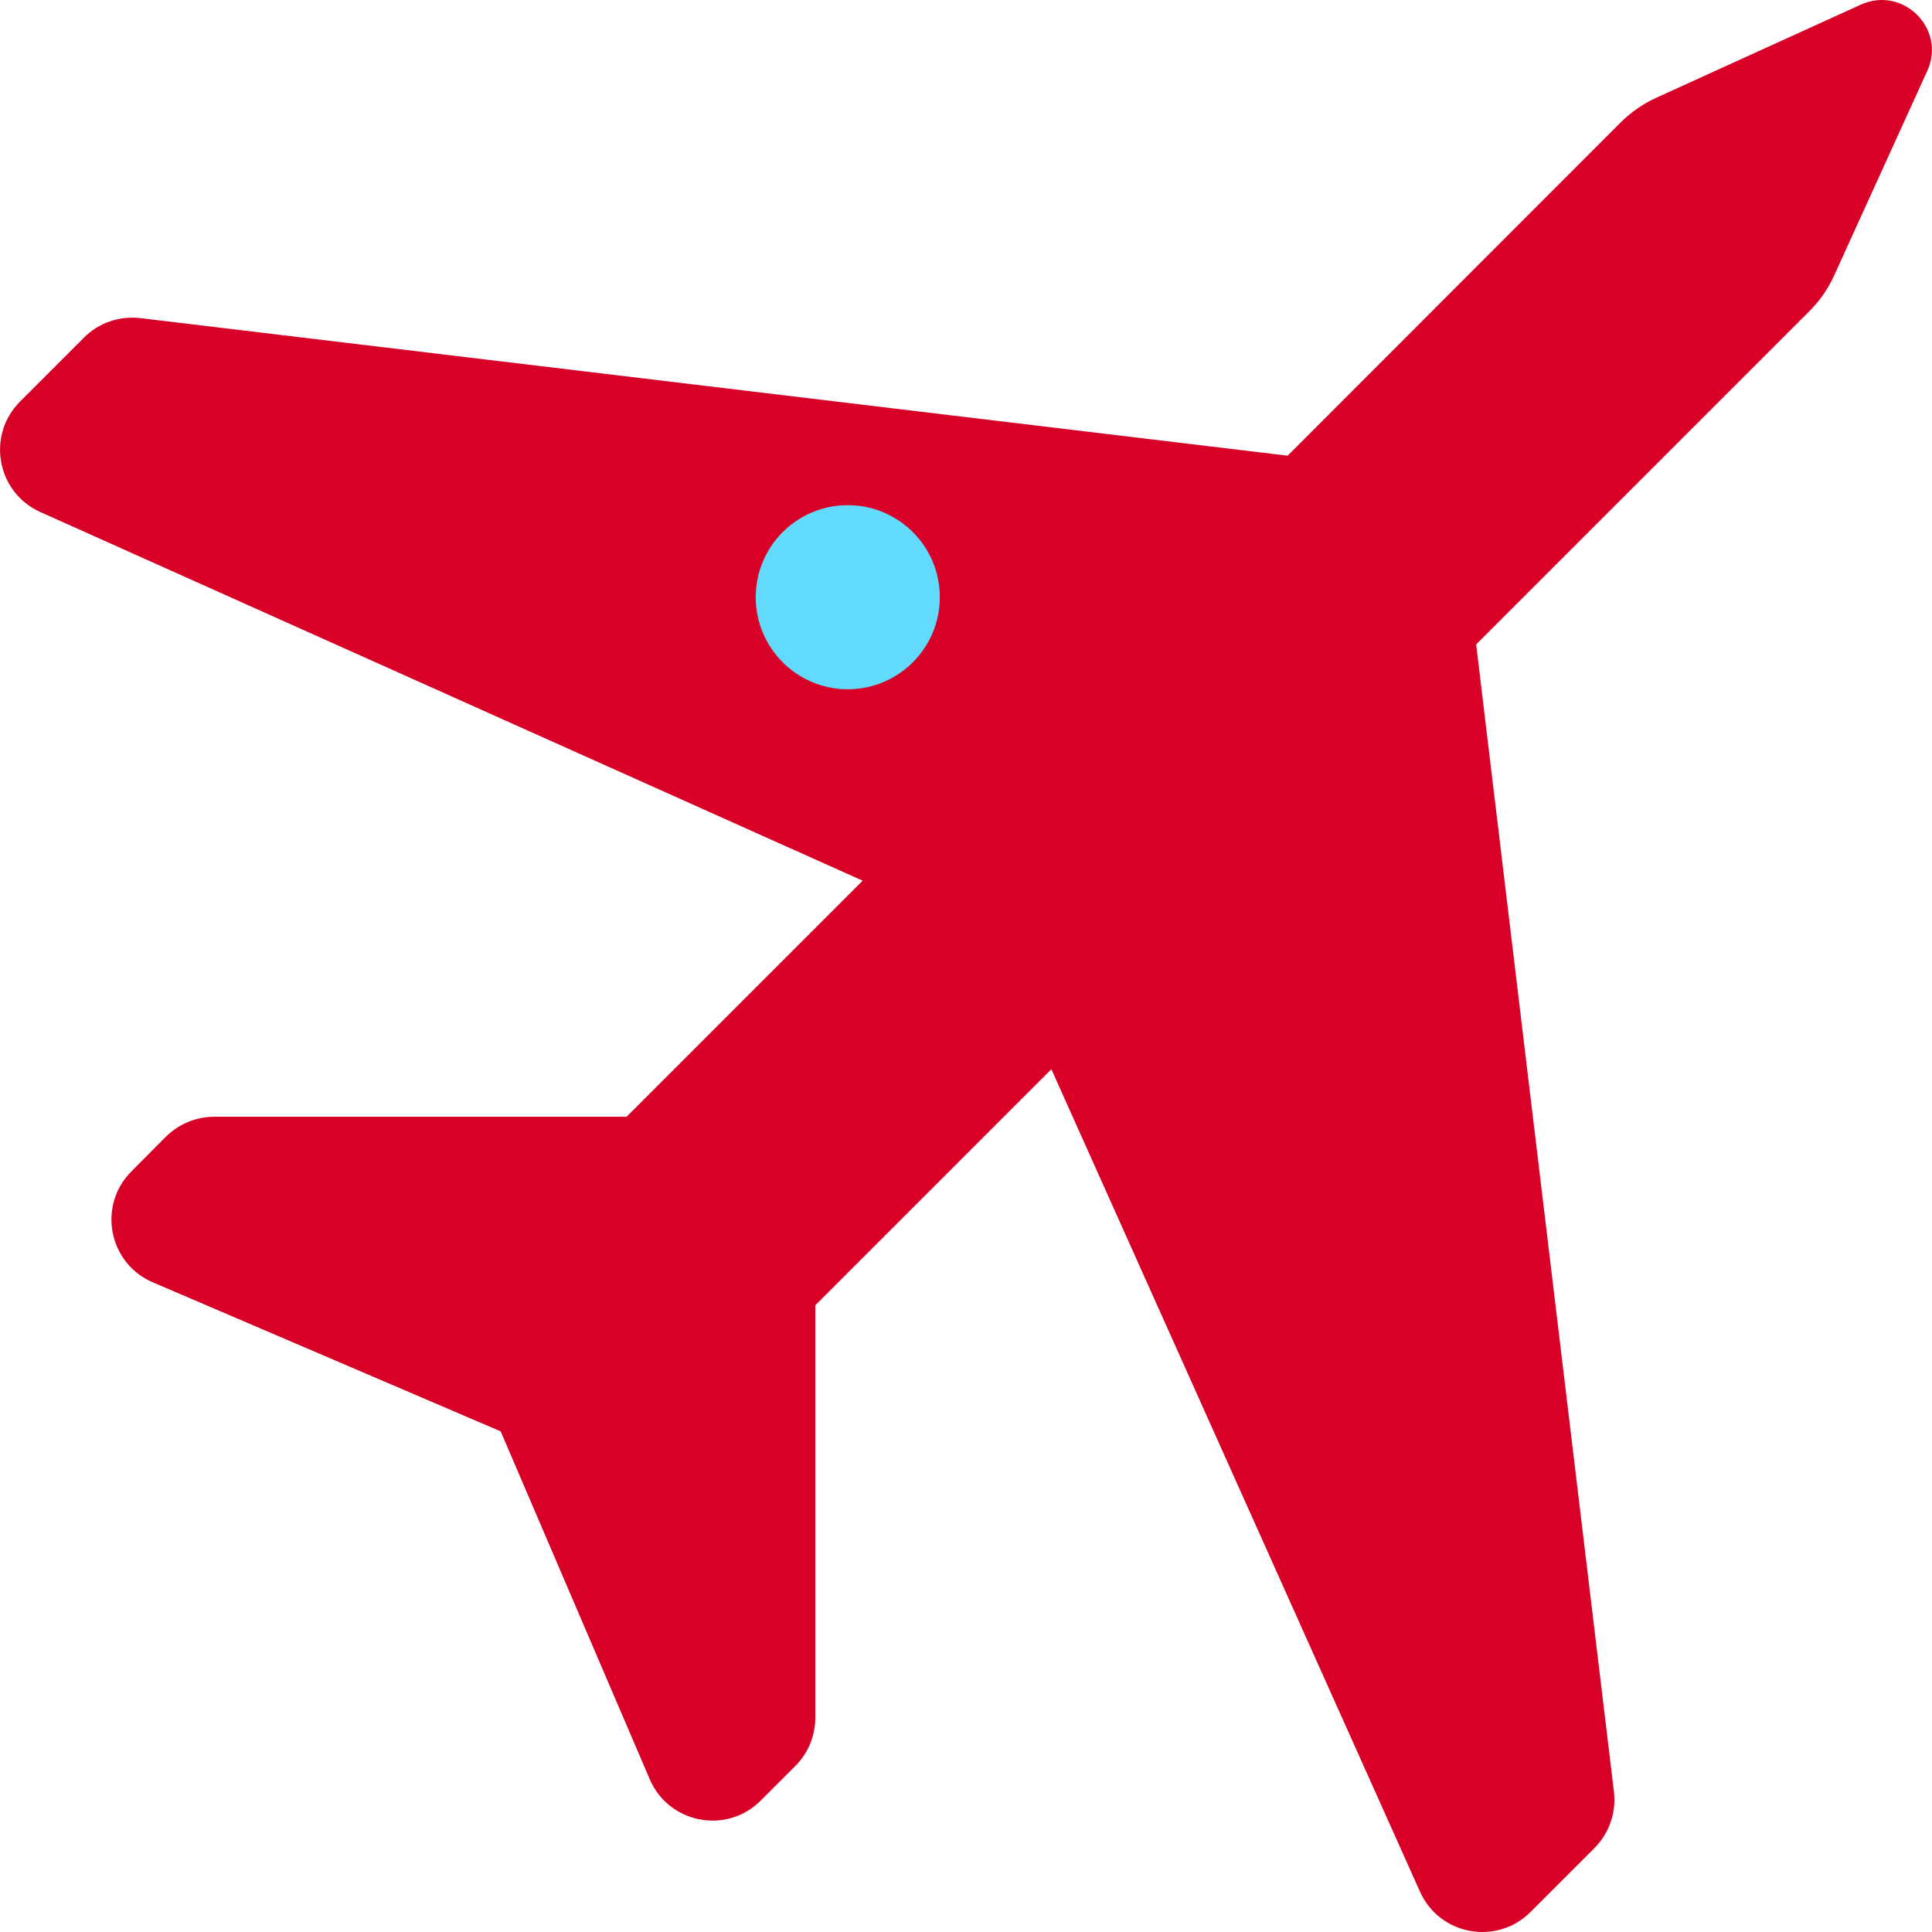
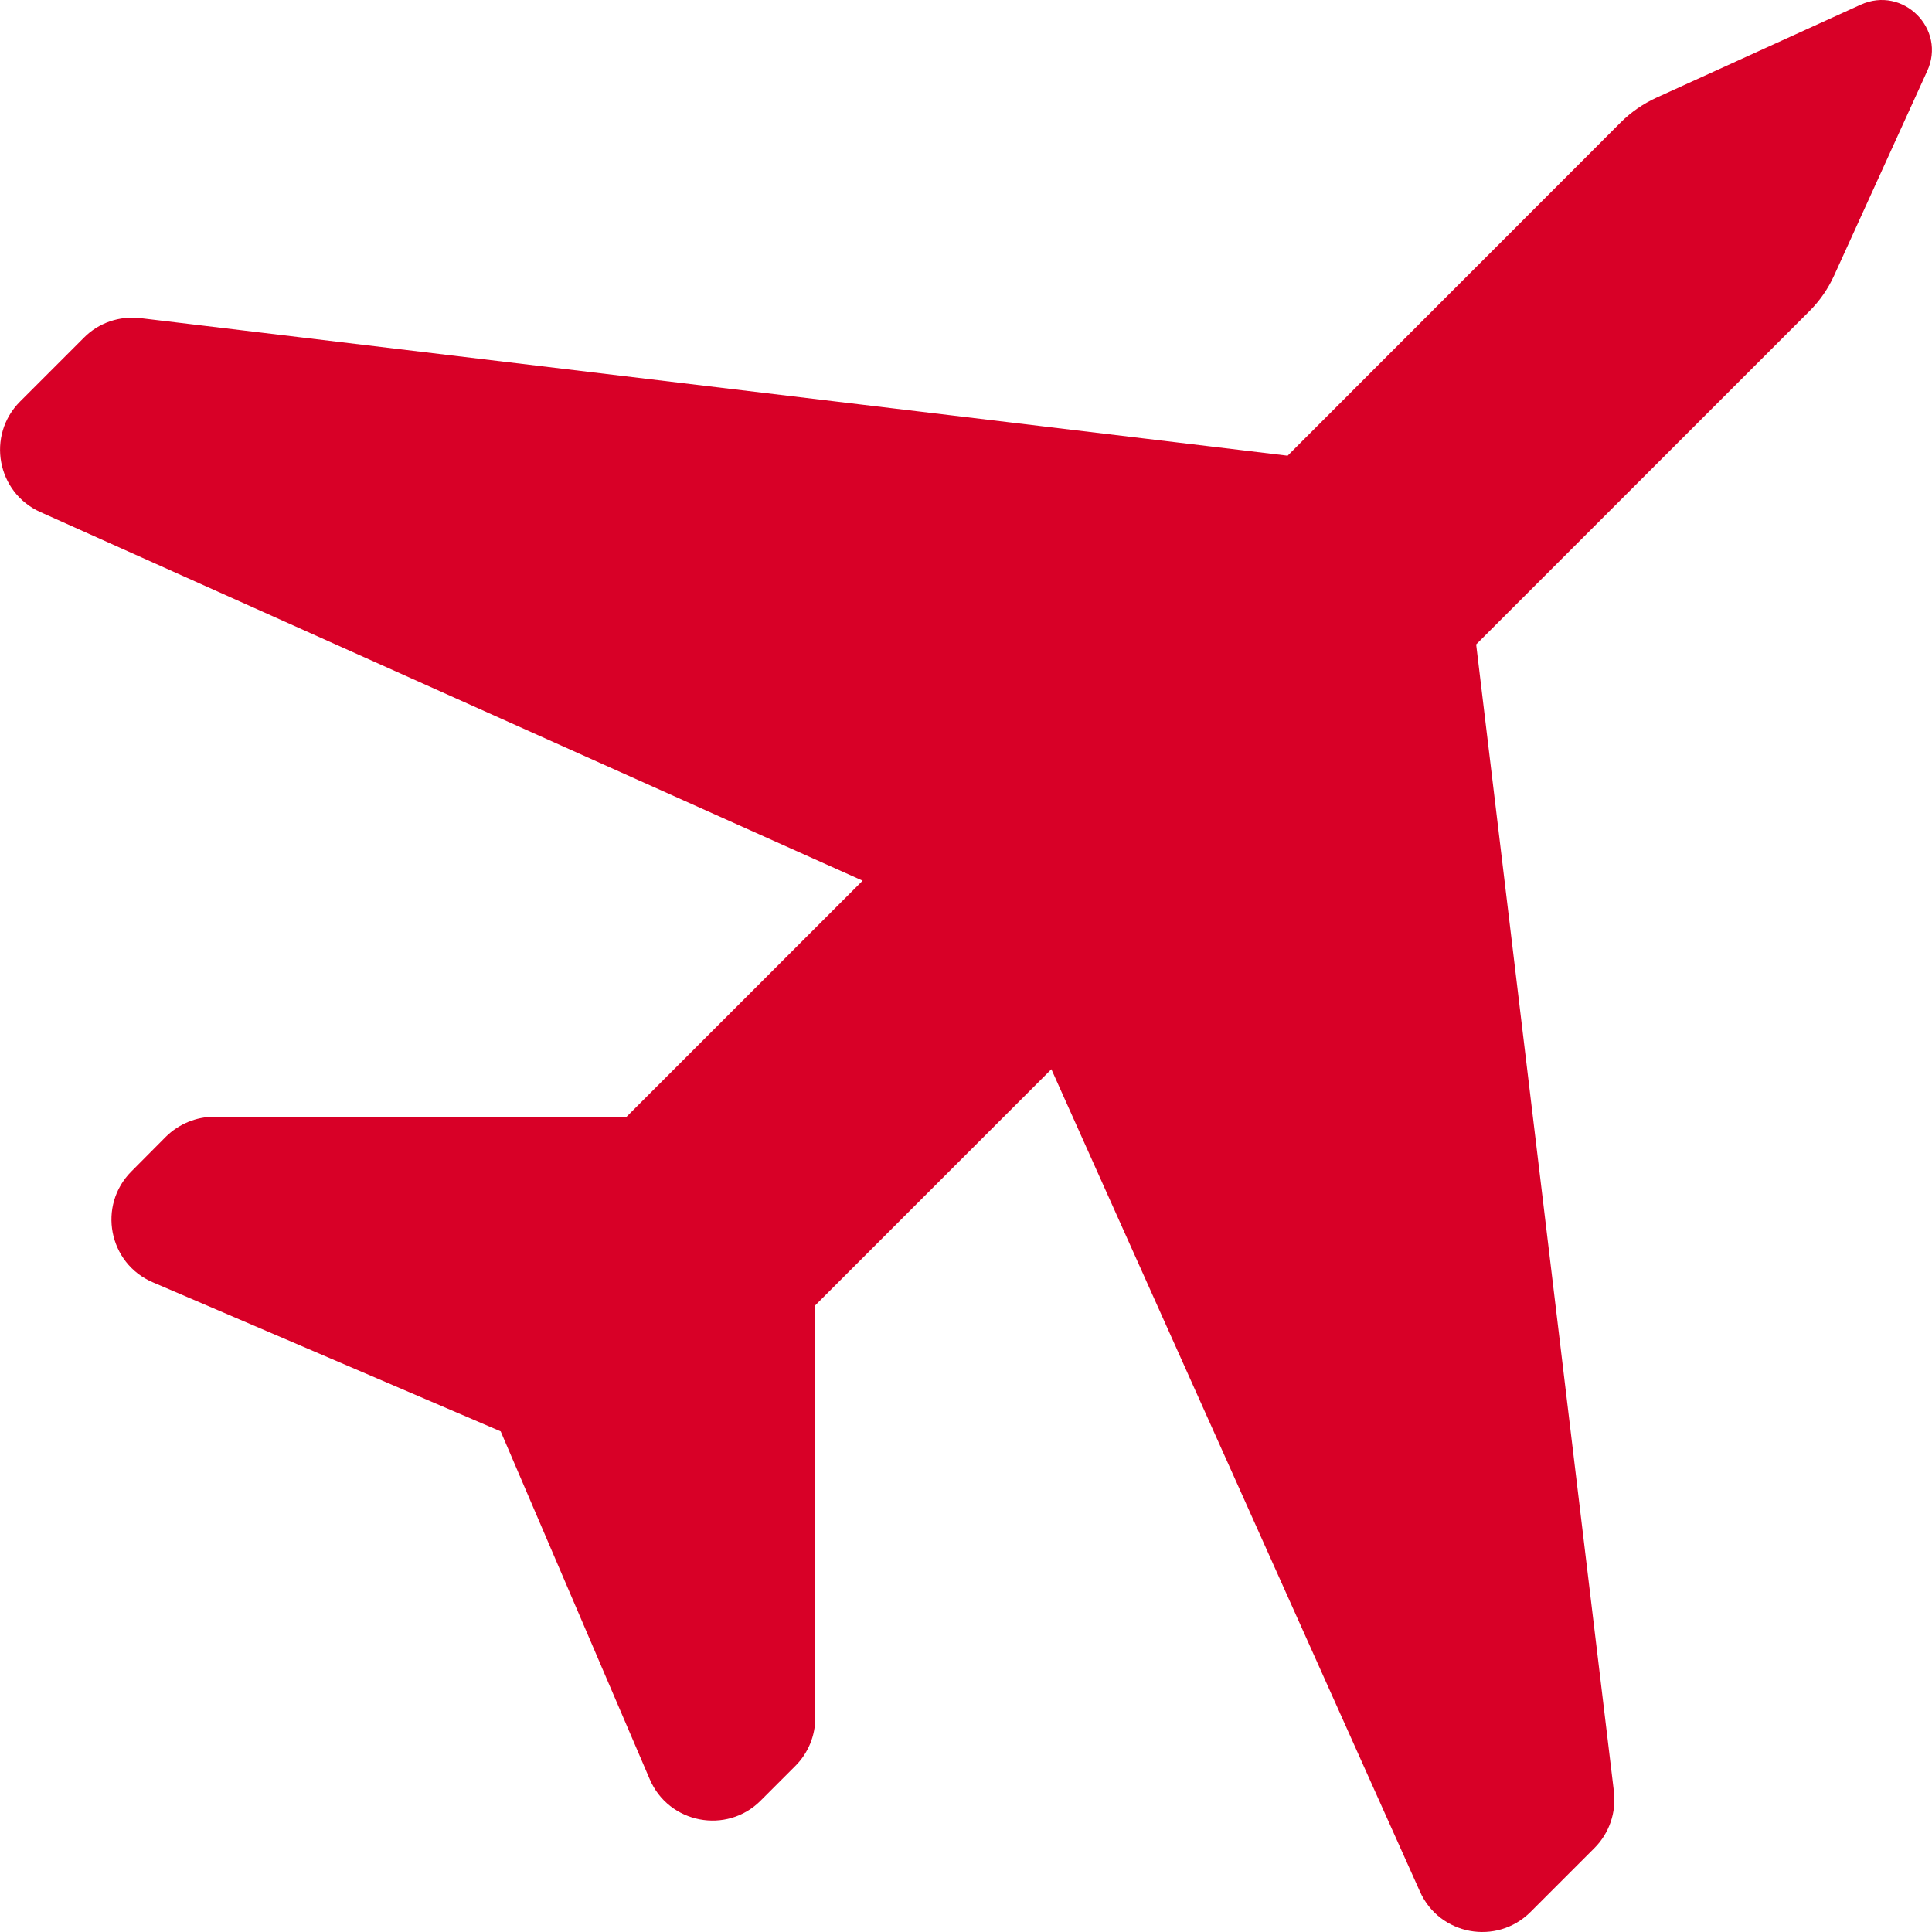
<svg xmlns="http://www.w3.org/2000/svg" version="1.1" id="Capa_1" x="0px" y="0px" width="512px" height="512px" viewBox="0 0 959.192 959.192" style="enable-background:new 0 0 959.192 959.192;" xml:space="preserve">
-   <g fill="#61DAFB">
+   <g fill="#D80027">
    <path d="M923.777,2.34l-101.5,46.2c-6.5,3-12.5,7.1-17.6,12.2l-165.4,165.5l-569.6-68.3c-10.3-1.2-20.7,2.3-28,9.7l-31.7,31.7   c-16.8,16.8-11.6,45.2,10.1,54.9l408.2,183l-117.2,117.2h-204.7c-9,0-17.6,3.6-24,9.899l-17.1,17.2c-17,17-11.4,45.7,10.6,55.101   l172.7,74l74,172.699c9.4,22,38.2,27.601,55.101,10.601l17.199-17.2c6.4-6.4,9.9-15,9.9-24v-204.7l117.2-117.2l183,408.301   c9.7,21.699,38.1,26.899,54.899,10.1l31.7-31.7c7.4-7.4,10.9-17.7,9.7-28l-68.4-569.6l165.5-165.5c5.101-5.1,9.2-11,12.2-17.6   l46.2-101.5C966.478,14.44,944.877-7.26,923.777,2.34z" fill="#D80027" />
    <circle cx="420.9" cy="296.5" r="45.7" />
    <path d="M520.5 78.1z" />
  </g>
</svg>
